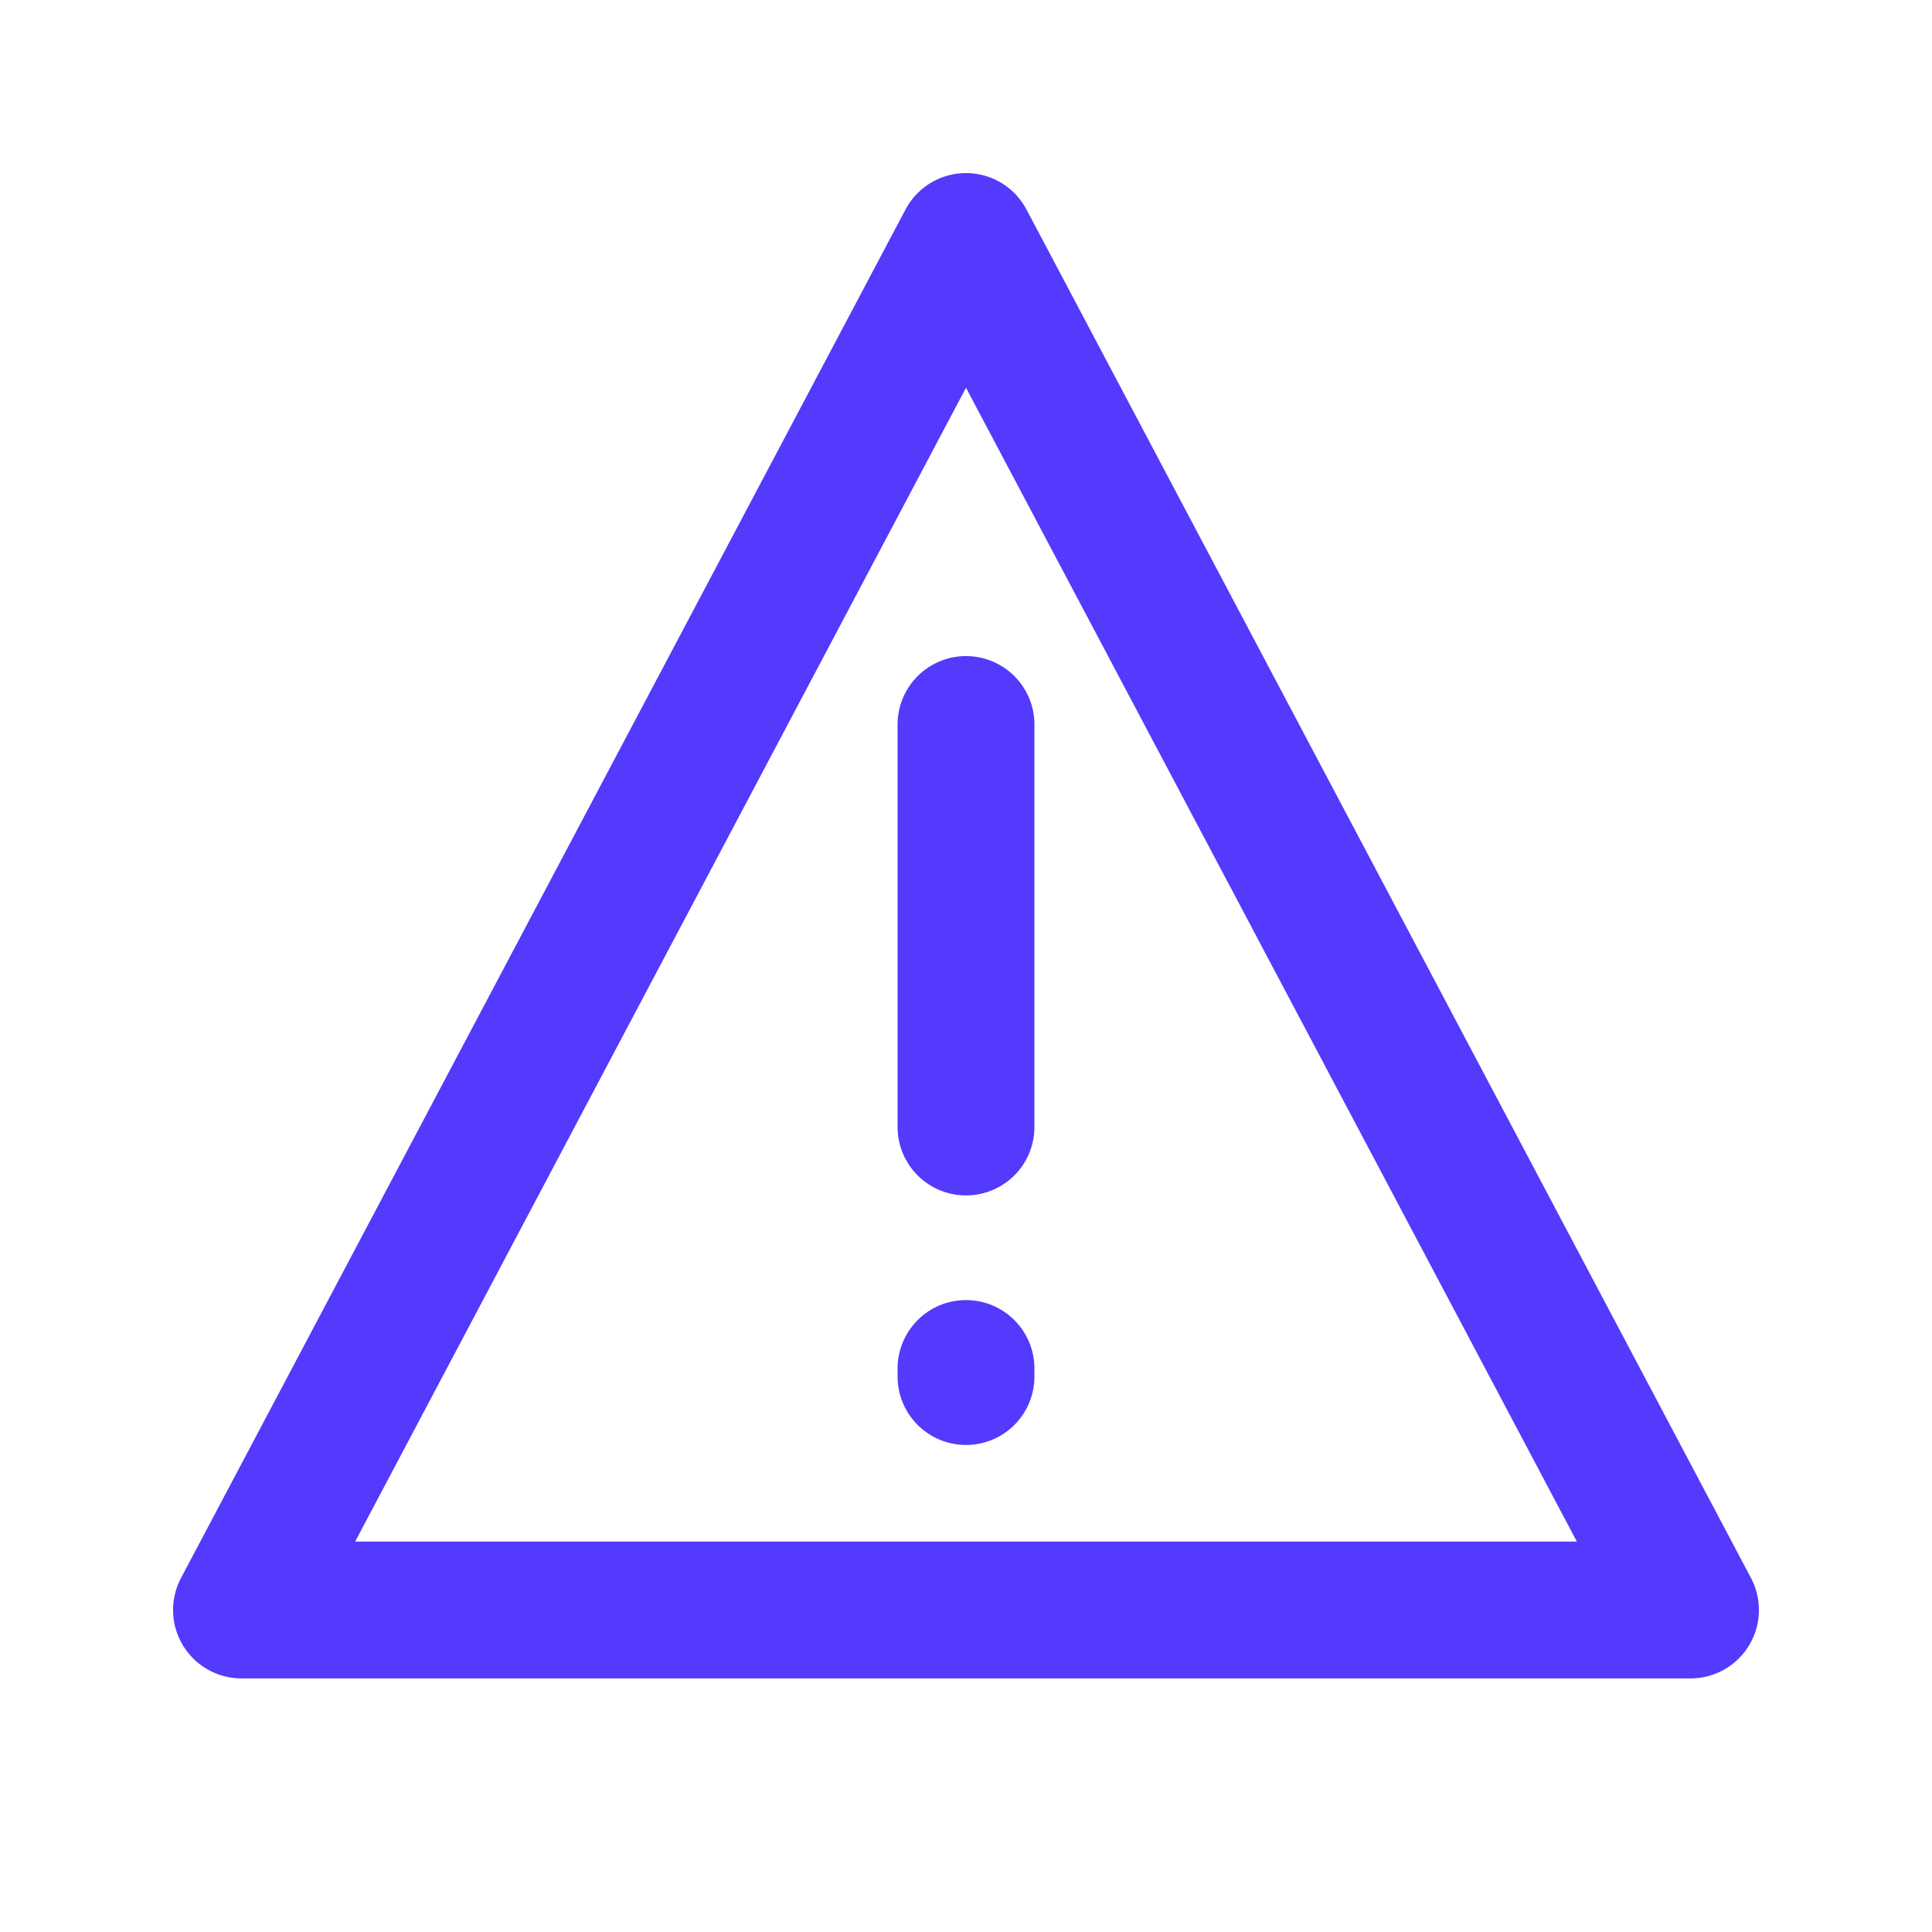
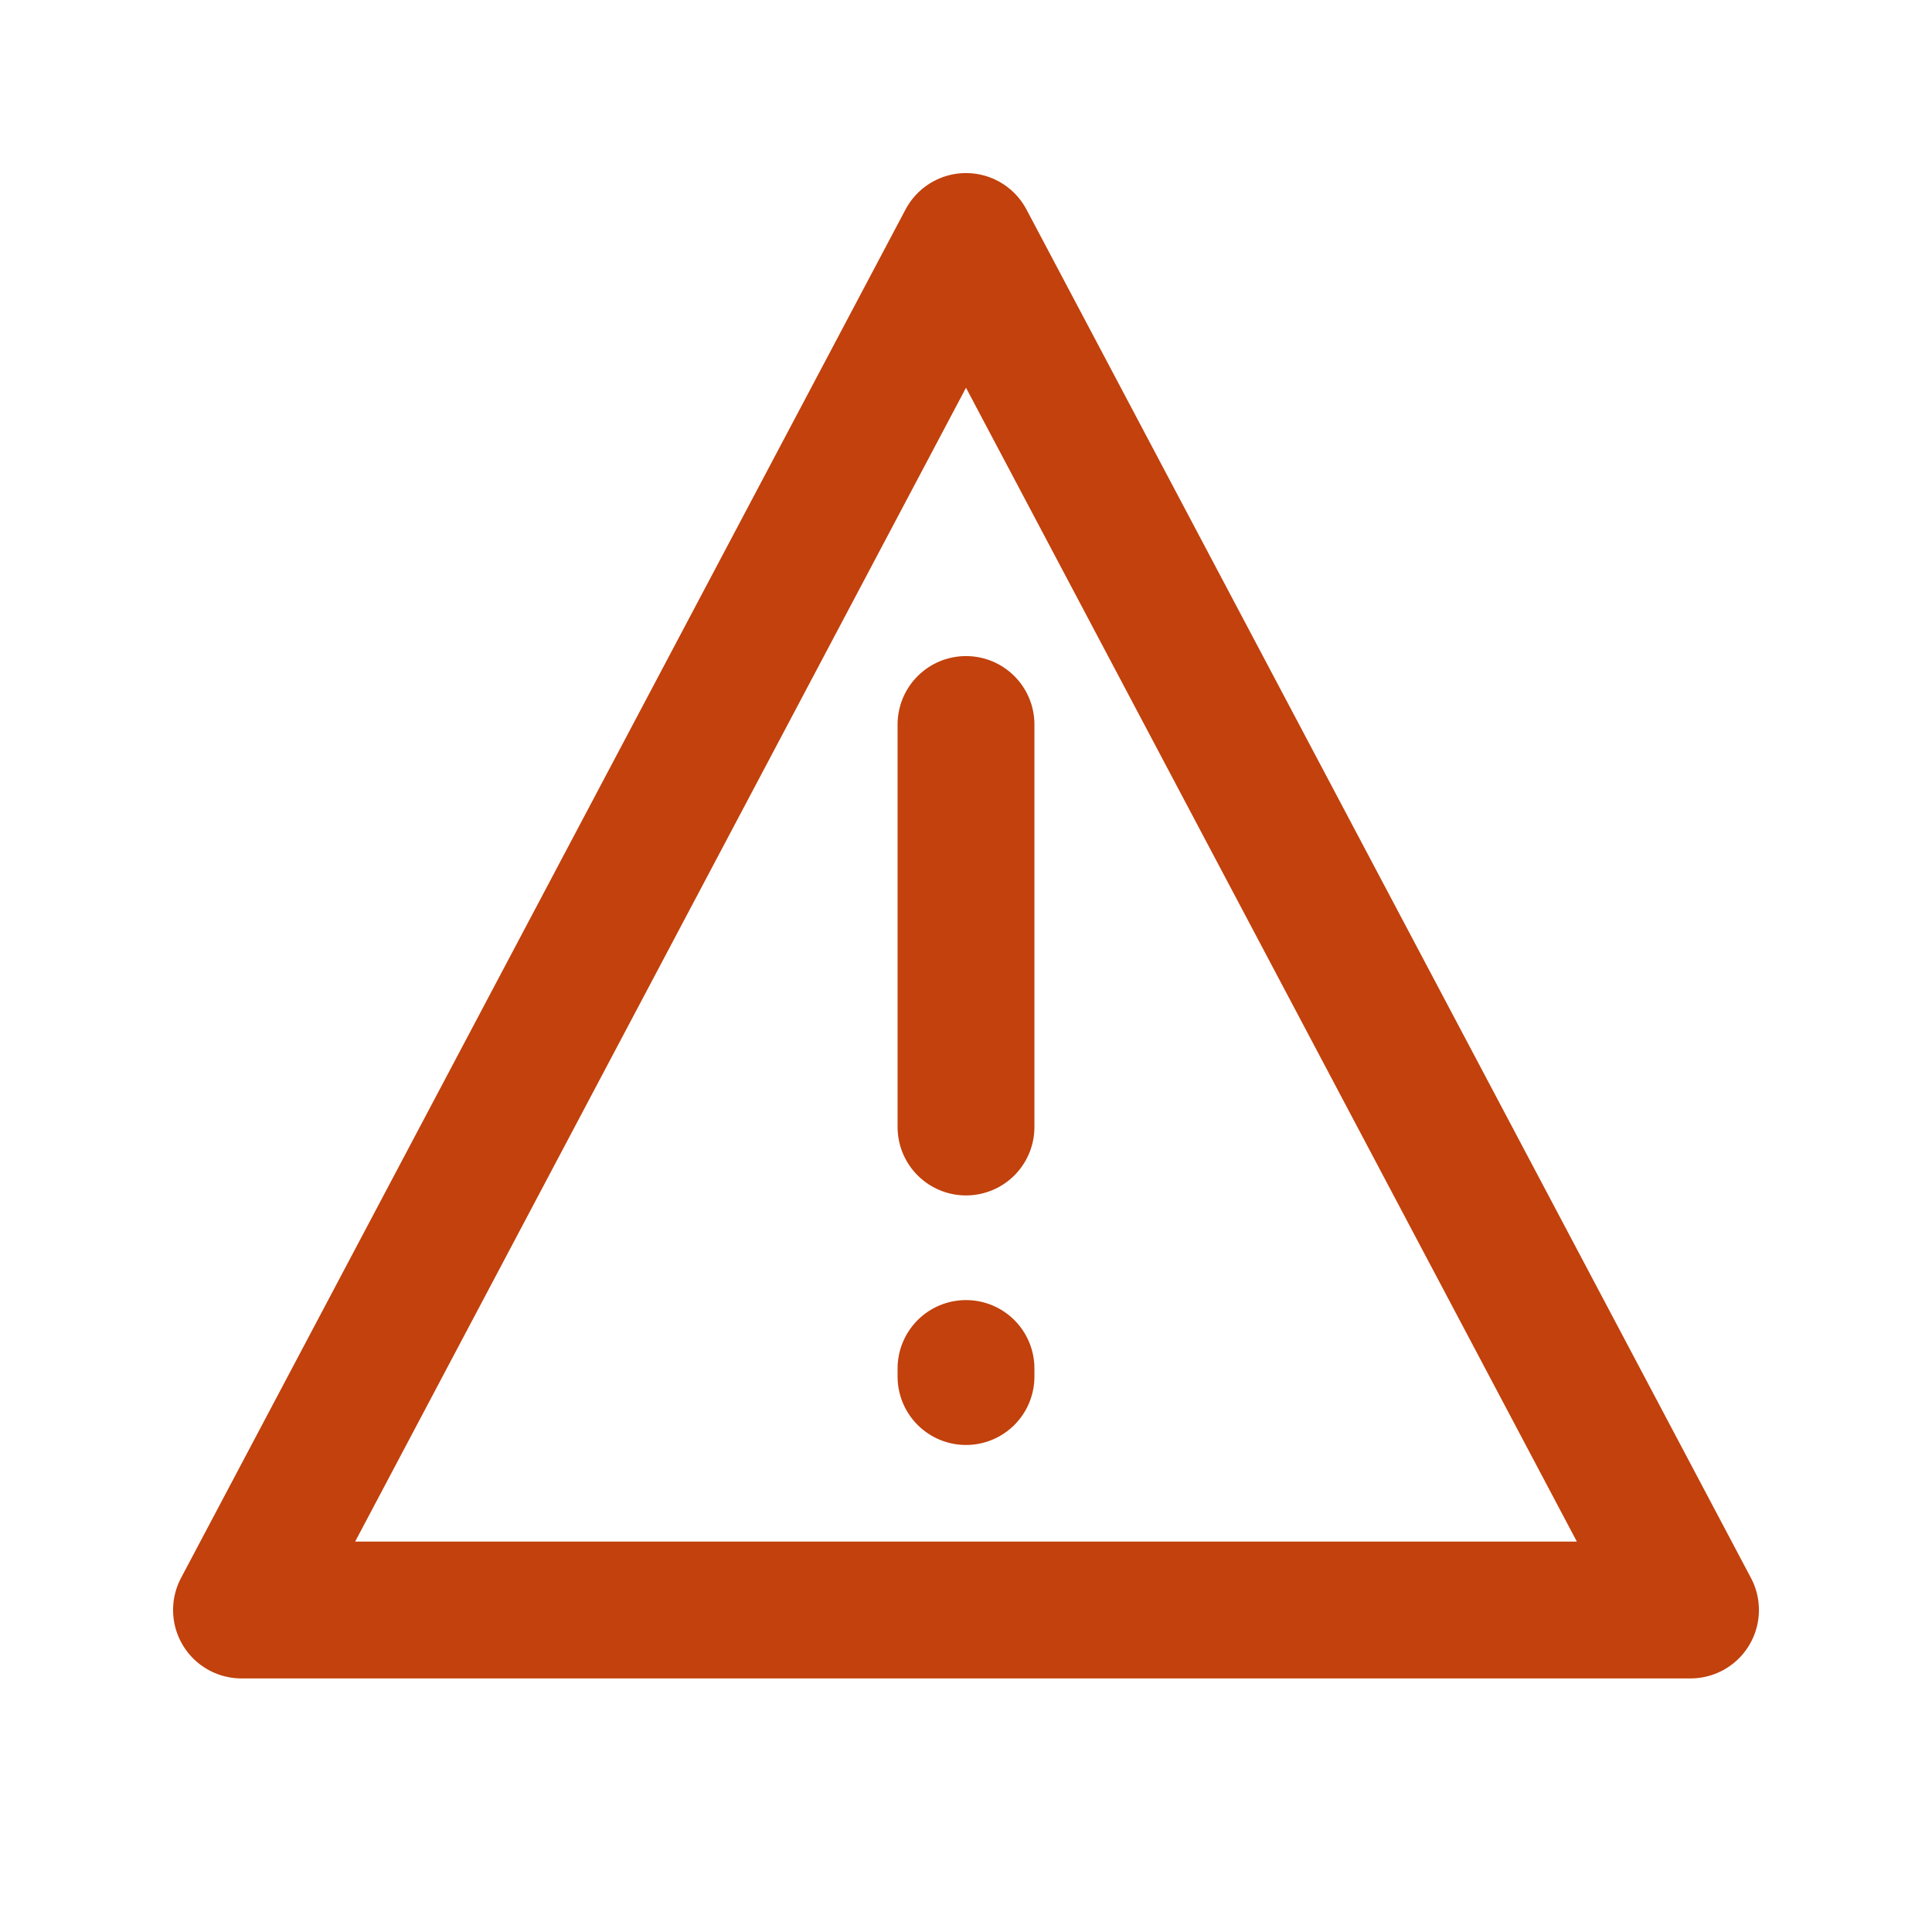
- <svg xmlns="http://www.w3.org/2000/svg" width="13" height="13" viewBox="0 0 24 24" fill="none" stroke="#533AFD" stroke-width="1.7" stroke-linecap="round" stroke-linejoin="round">
+ <svg xmlns="http://www.w3.org/2000/svg" width="13" height="13" viewBox="0 0 24 24" fill="none" stroke="#C2410C" stroke-width="1.7" stroke-linecap="round" stroke-linejoin="round">
  <path d="M12 3 3 20h18Z" />
  <path d="M12 9v5m0 3v.1" />
</svg>
